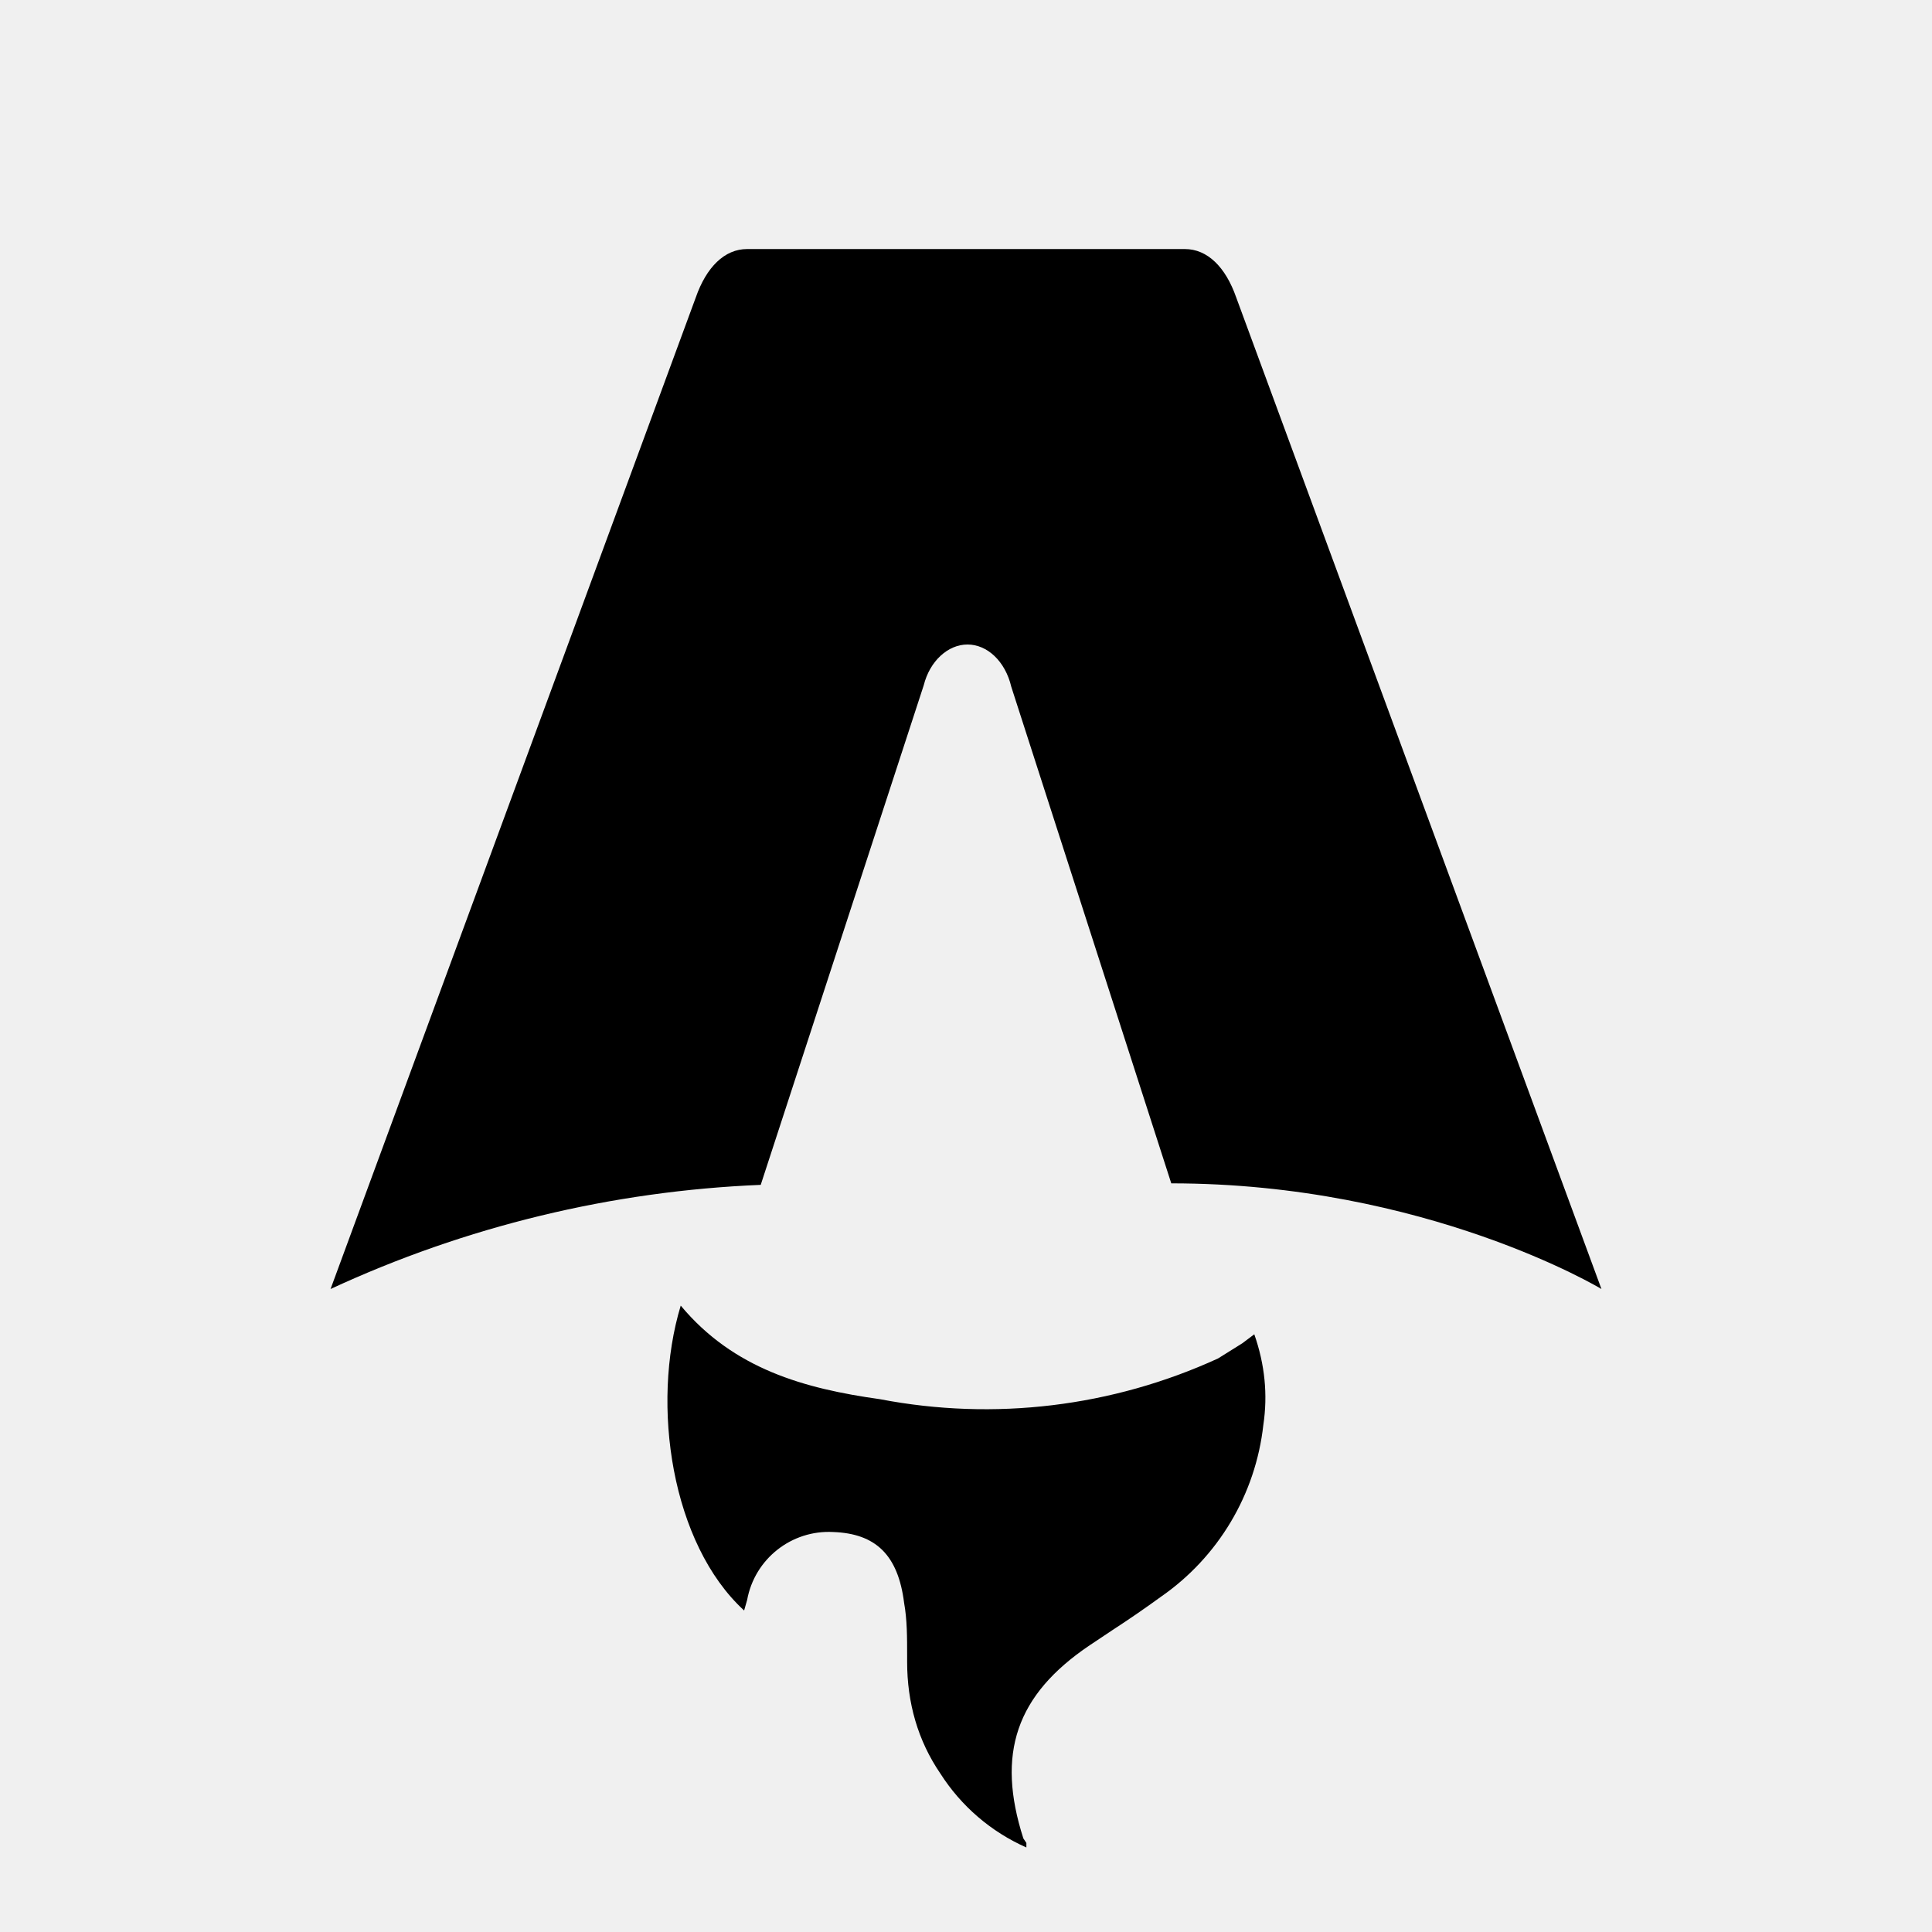
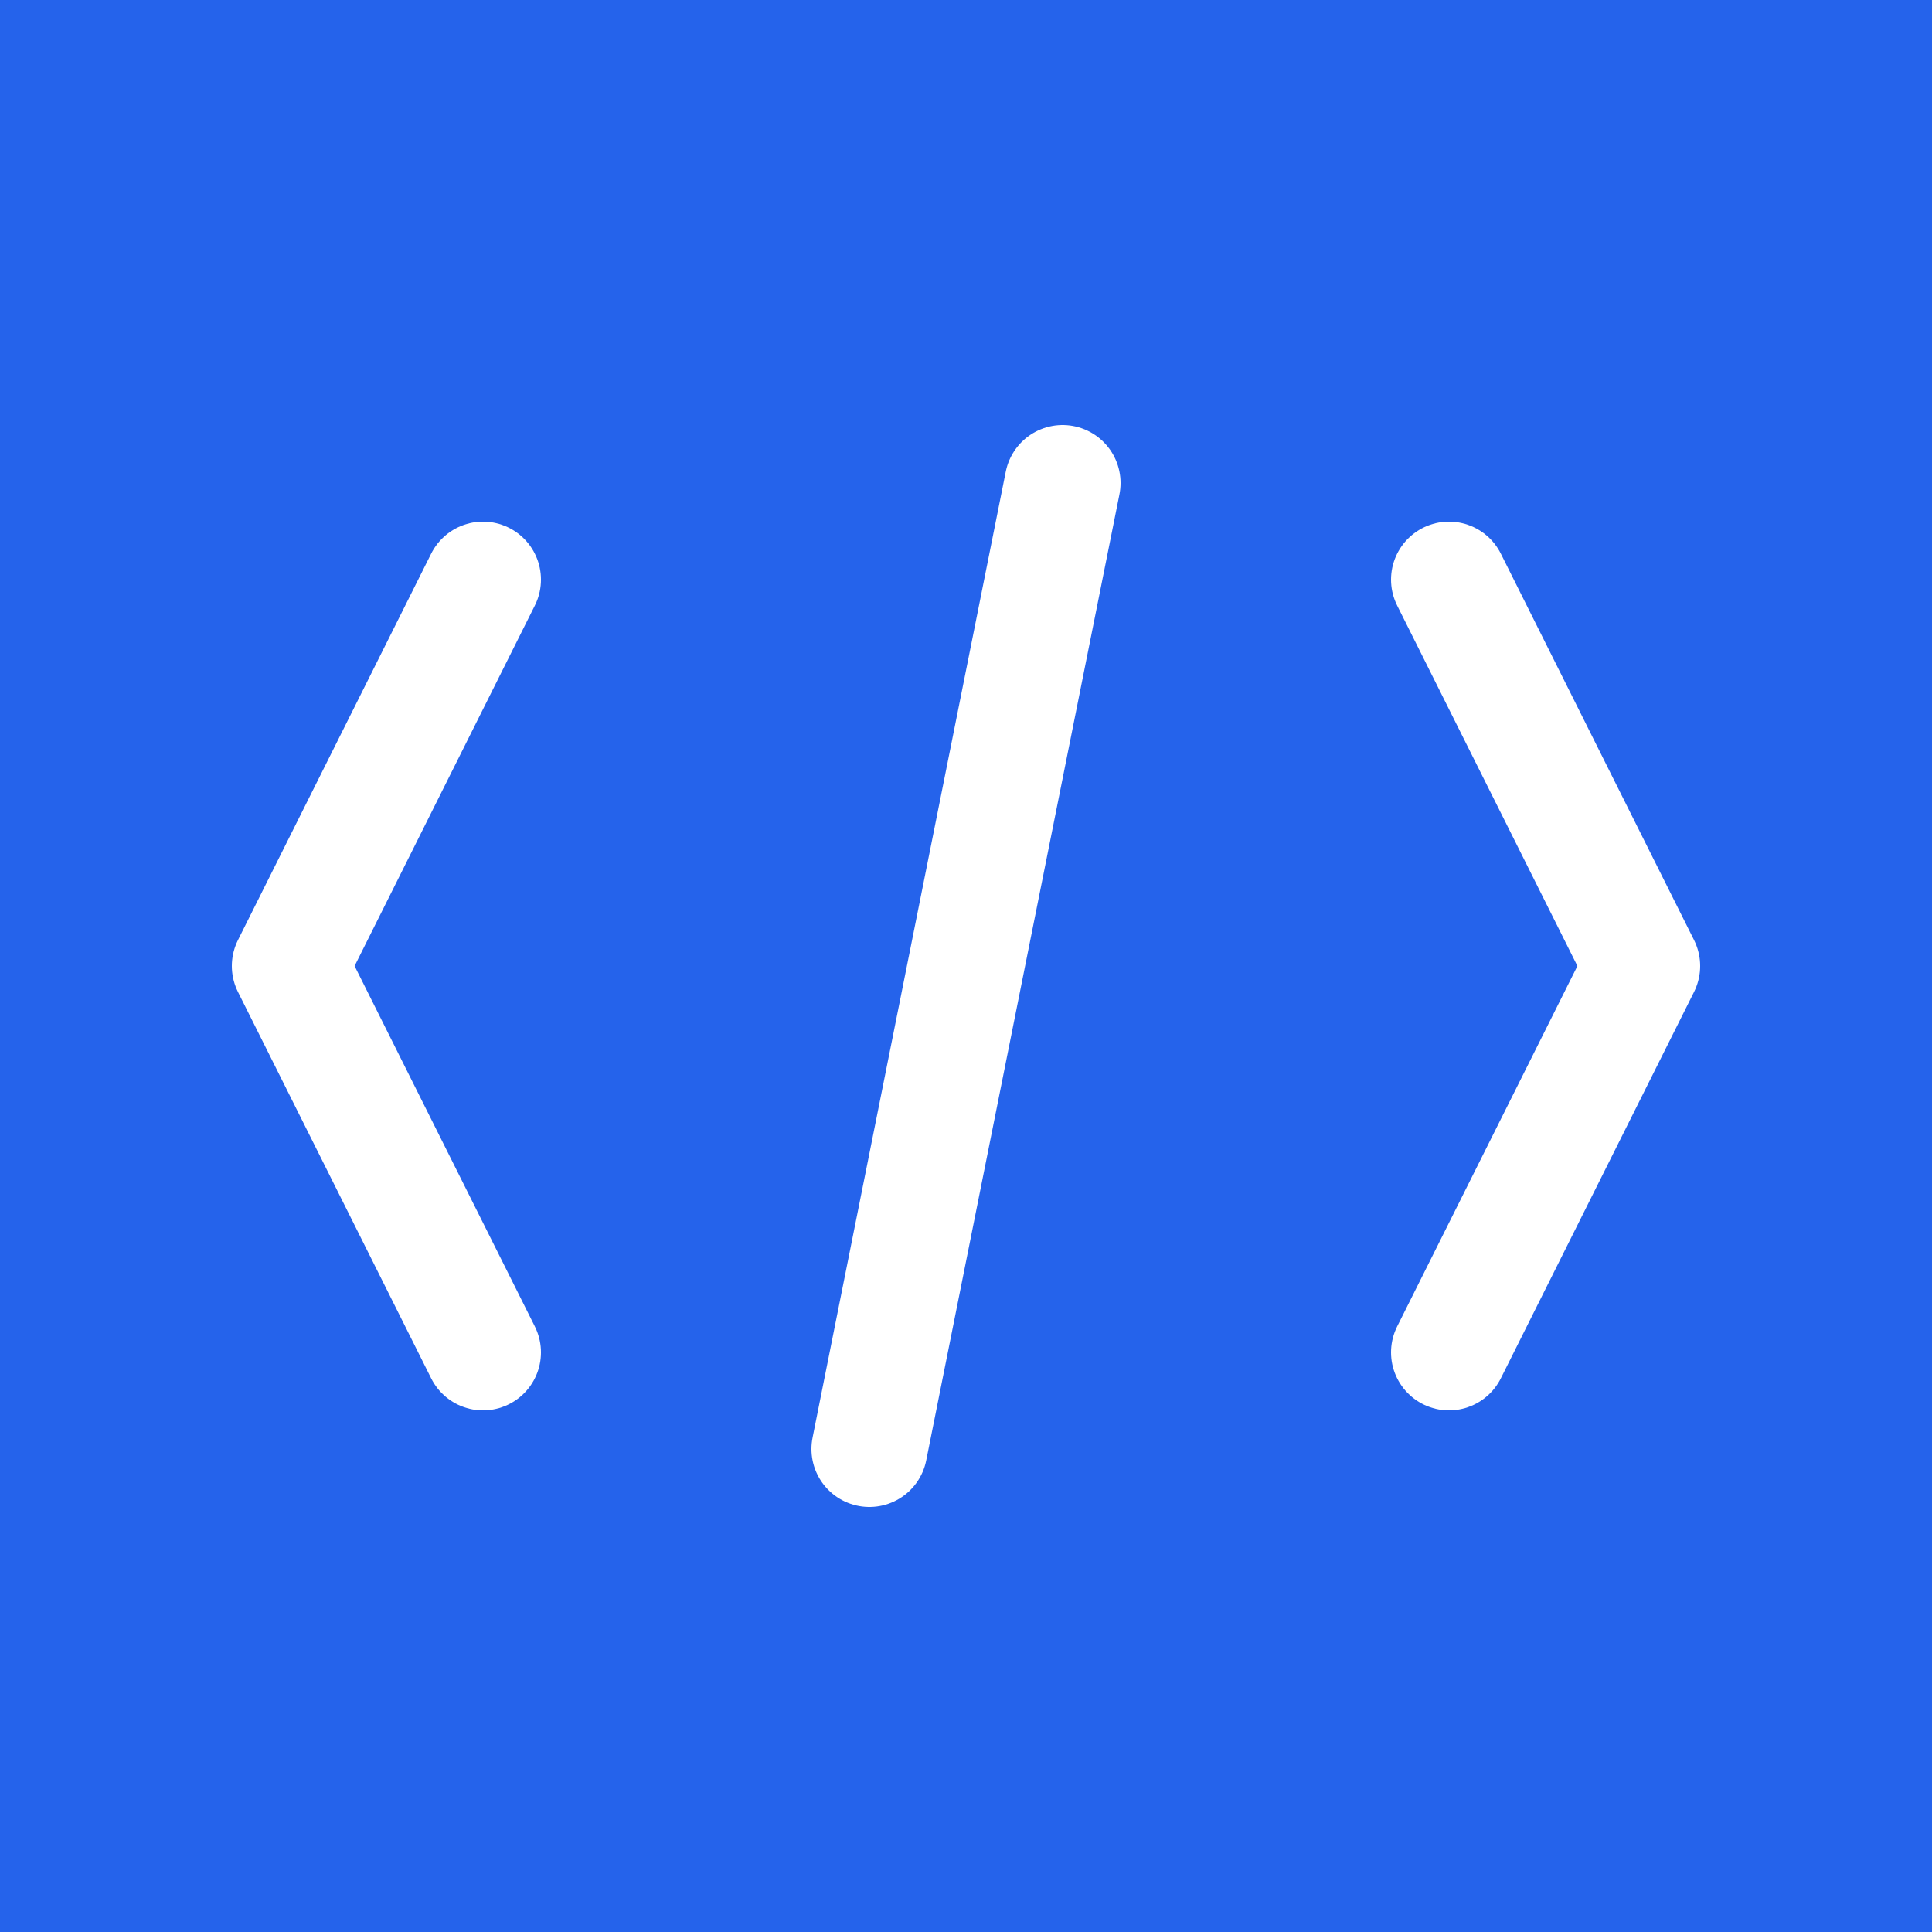
- <svg xmlns="http://www.w3.org/2000/svg" fill="none" viewBox="0 0 128 128">
-   <path d="M50.4 78.5a75.1 75.1 0 0 0-28.5 6.9l24.2-65.7c.7-2 1.9-3.2 3.4-3.2h29c1.5 0 2.7 1.2 3.4 3.2l24.2 65.7s-11.6-7-28.5-7L67 45.5c-.4-1.7-1.6-2.8-2.9-2.8-1.3 0-2.5 1.1-2.9 2.7L50.4 78.5Zm-1.1 28.2Zm-4.2-20.2c-2 6.6-.6 15.8 4.2 20.2a17.5 17.5 0 0 1 .2-.7 5.5 5.5 0 0 1 5.7-4.5c2.8.1 4.3 1.5 4.7 4.7.2 1.1.2 2.3.2 3.5v.4c0 2.7.7 5.2 2.2 7.4a13 13 0 0 0 5.7 4.9v-.3l-.2-.3c-1.8-5.6-.5-9.5 4.4-12.8l1.5-1a73 73 0 0 0 3.2-2.2 16 16 0 0 0 6.8-11.4c.3-2 .1-4-.6-6l-.8.6-1.6 1a37 37 0 0 1-22.4 2.7c-5-.7-9.7-2-13.2-6.2Z" />
-   <style>
-         path { fill: #000; }
-         @media (prefers-color-scheme: dark) {
-             path { fill: #FFF; }
-         }
-     </style>
+ <svg xmlns="http://www.w3.org/2000/svg" viewBox="0 0 100 100">
+   <rect width="100" height="100" fill="#2563eb" />
+   <g fill="none" stroke="#ffffff" stroke-width="6" stroke-linecap="round" stroke-linejoin="round">
+     <path d="M 25 30 L 15 50 L 25 70" />
+     <path d="M 75 30 L 85 50 L 75 70" />
+     <line x1="55" y1="25" x2="45" y2="75" />
+   </g>
</svg>
